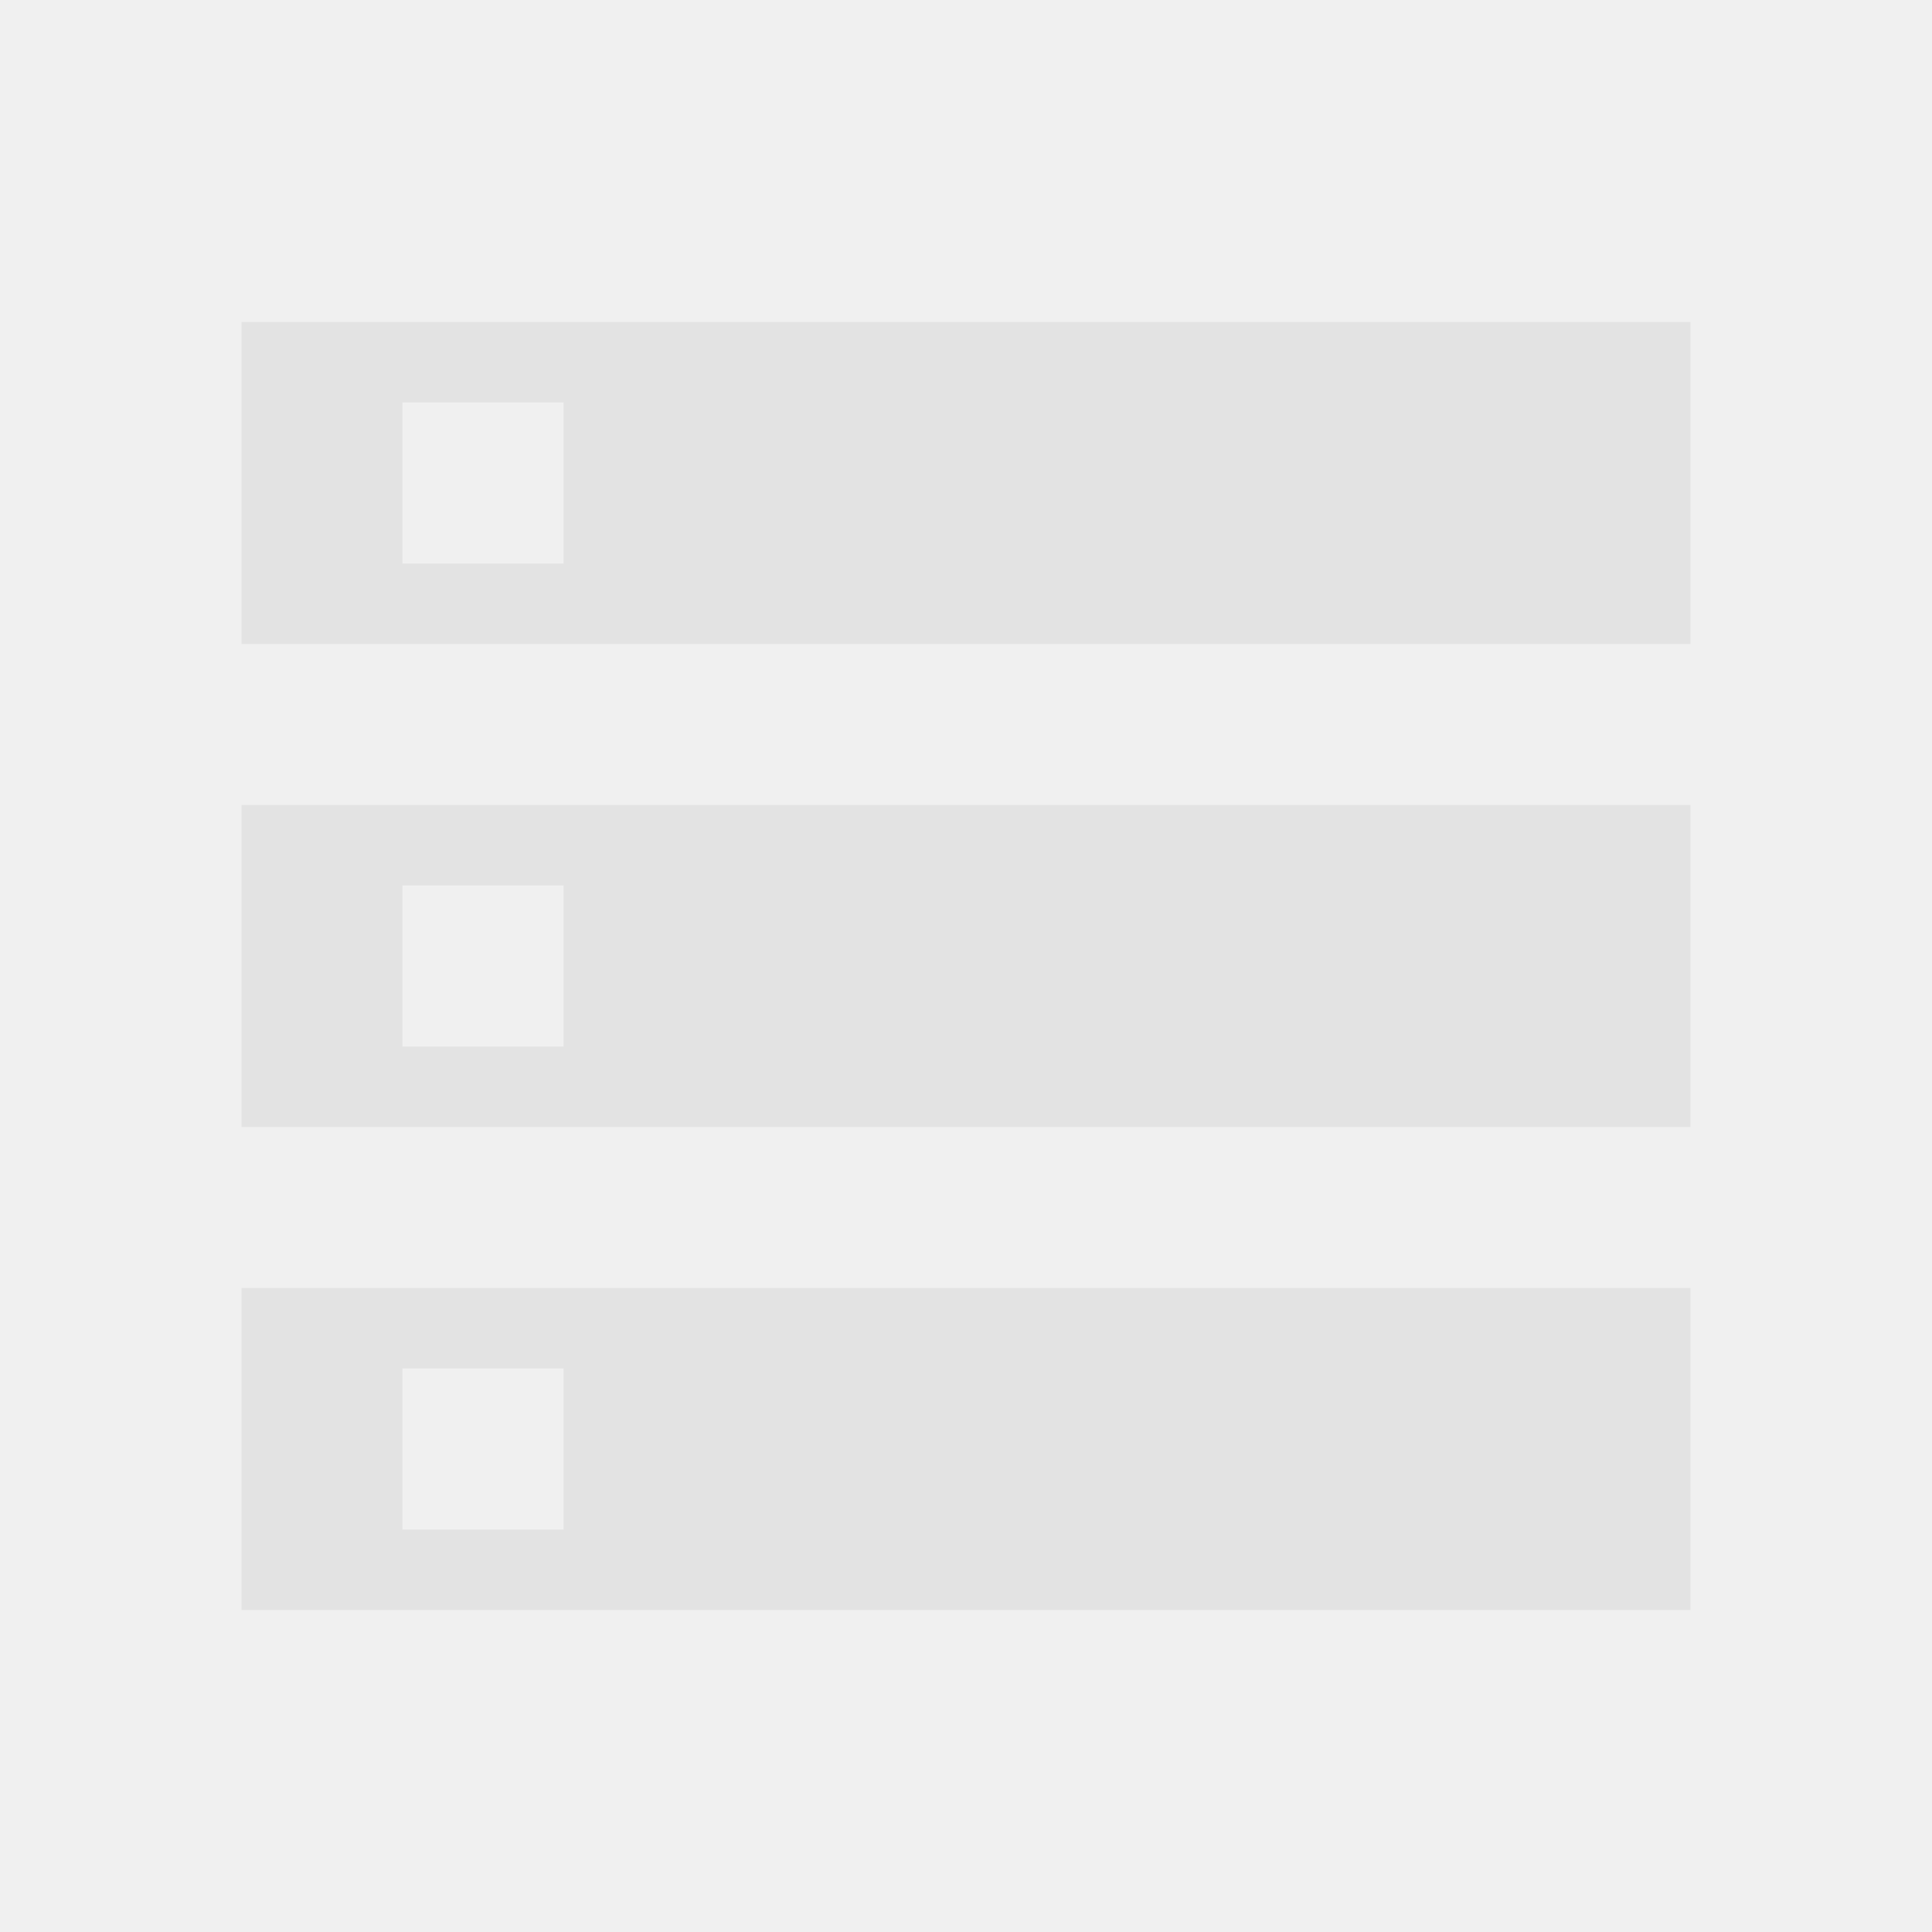
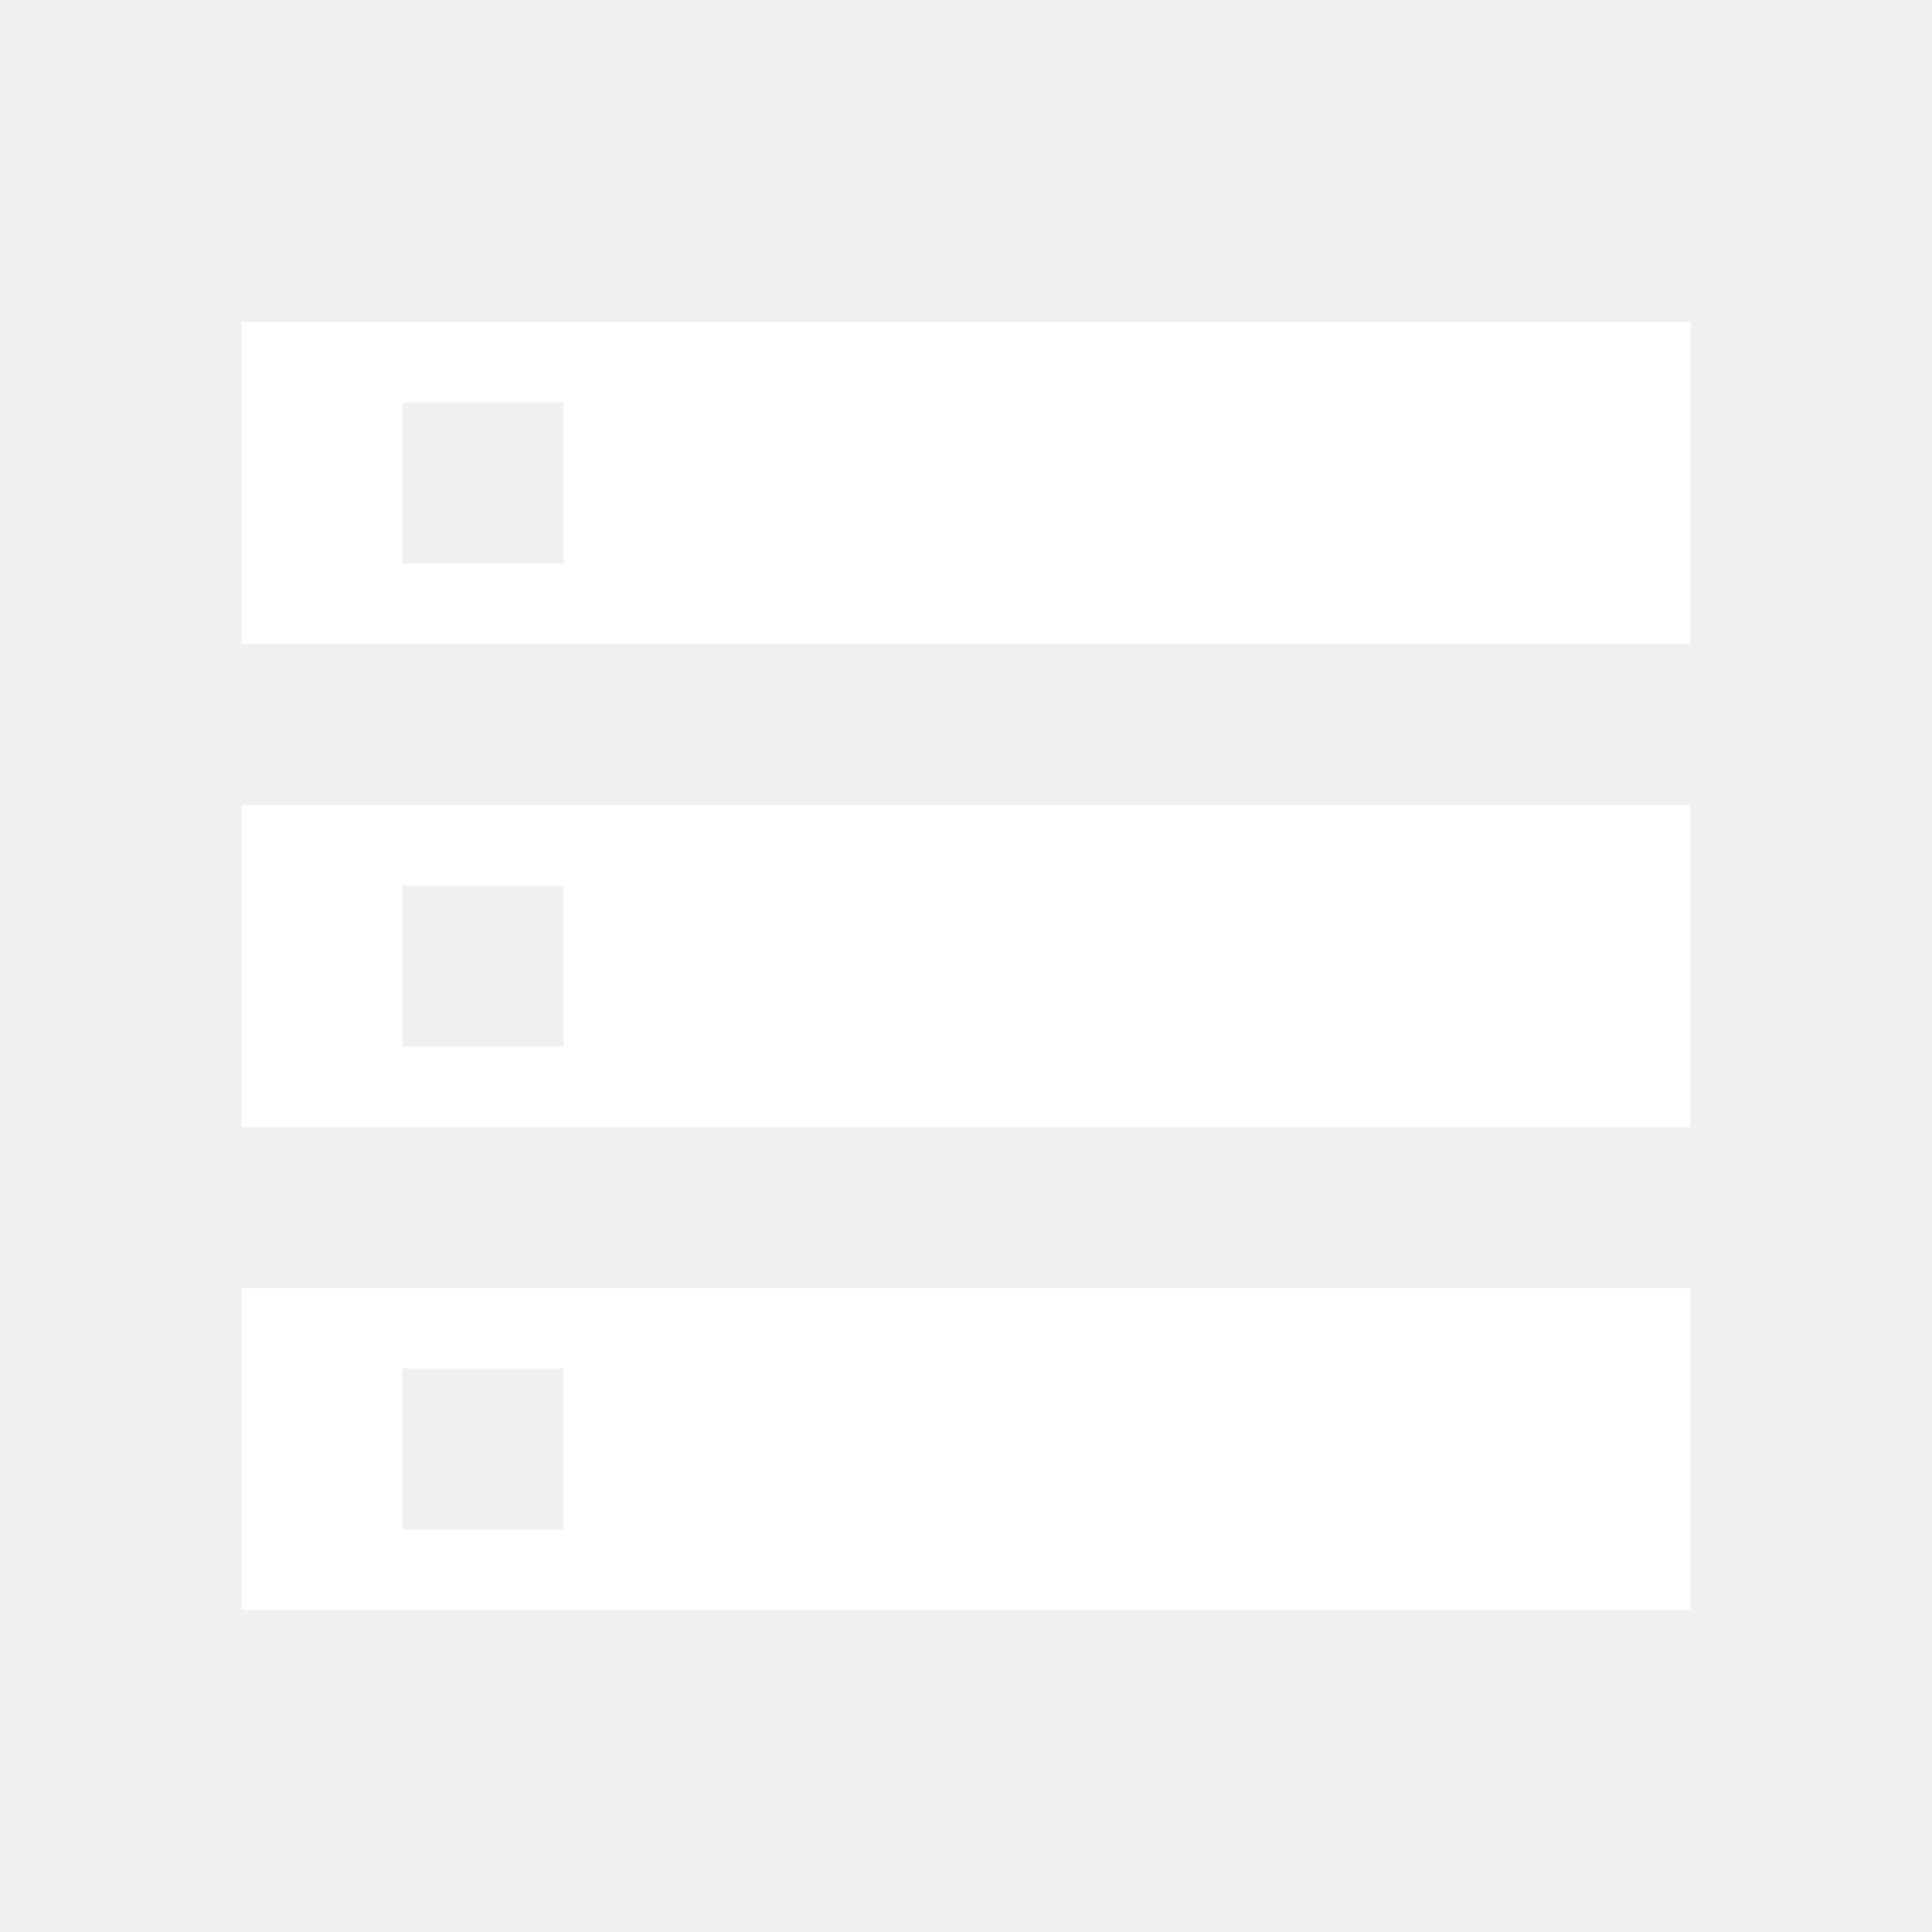
- <svg xmlns="http://www.w3.org/2000/svg" height="24px" viewBox="0 -960 960 960" width="24px" fill="#e3e3e3">
+ <svg xmlns="http://www.w3.org/2000/svg" height="24px" viewBox="0 -960 960 960" width="24px" fill="white">
  <path d="M120-160v-160h720v160H120Zm80-40h80v-80h-80v80Zm-80-440v-160h720v160H120Zm80-40h80v-80h-80v80Zm-80 280v-160h720v160H120Zm80-40h80v-80h-80v80Z" />
</svg>
